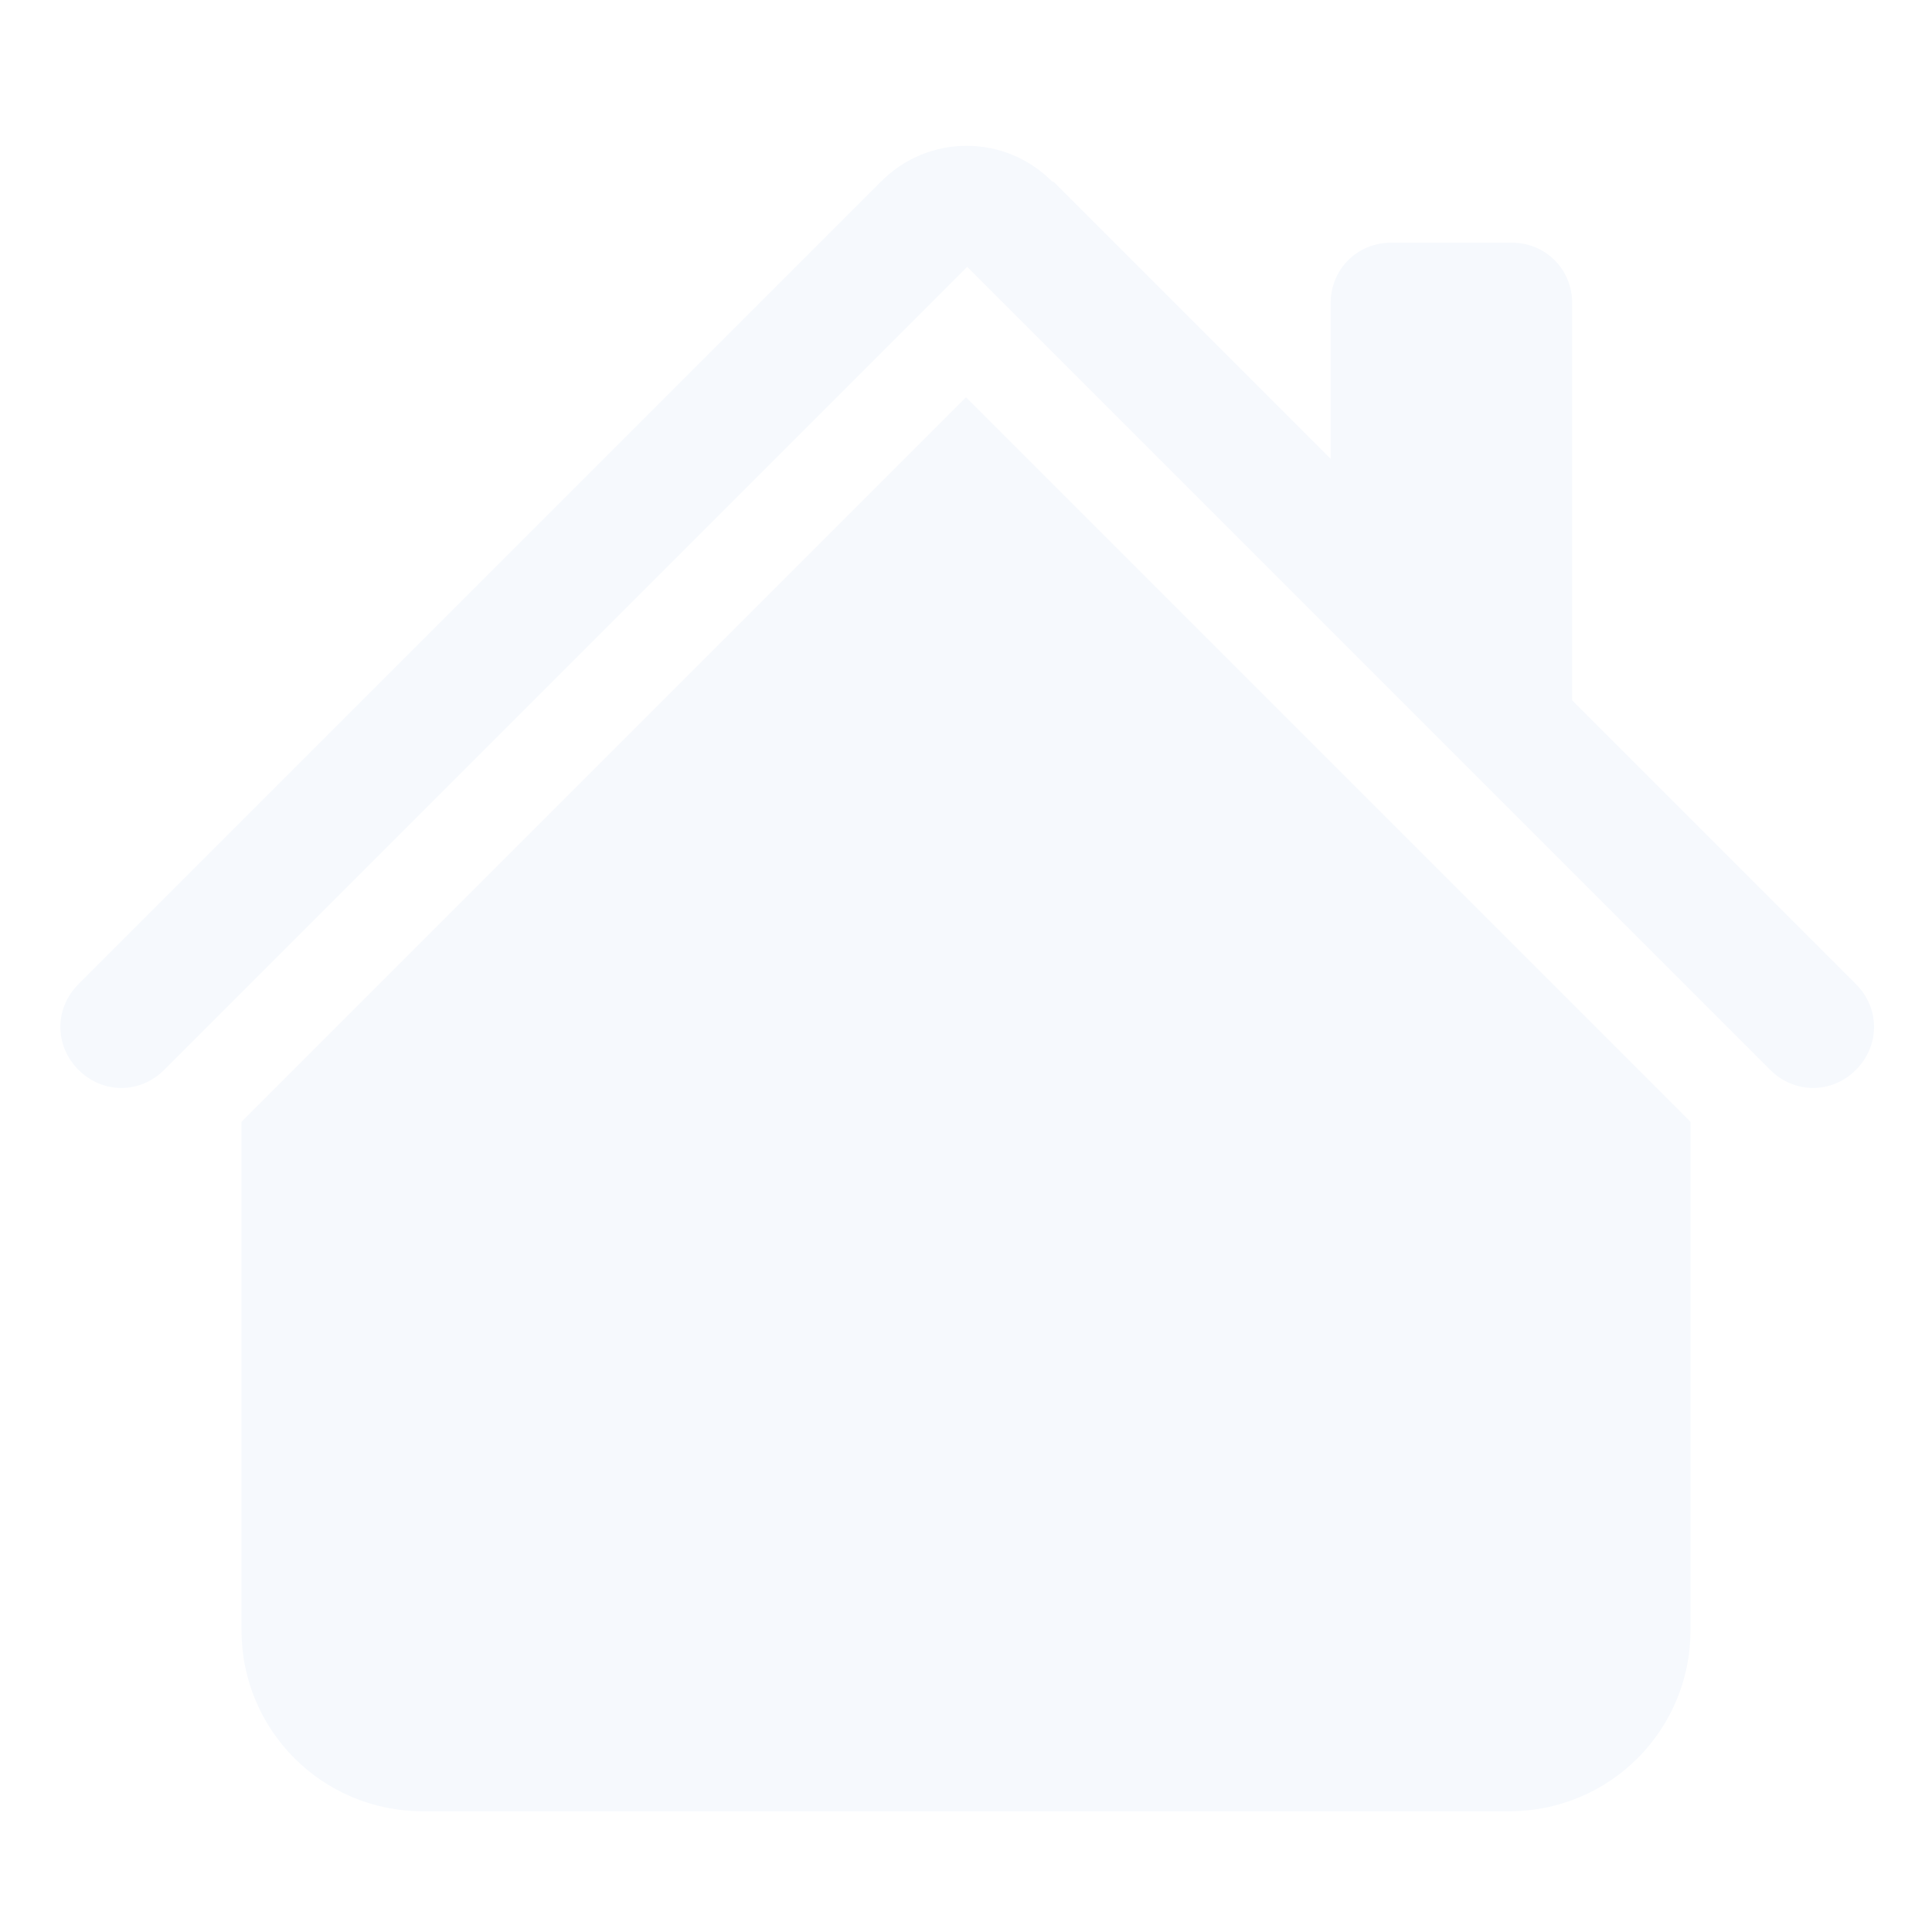
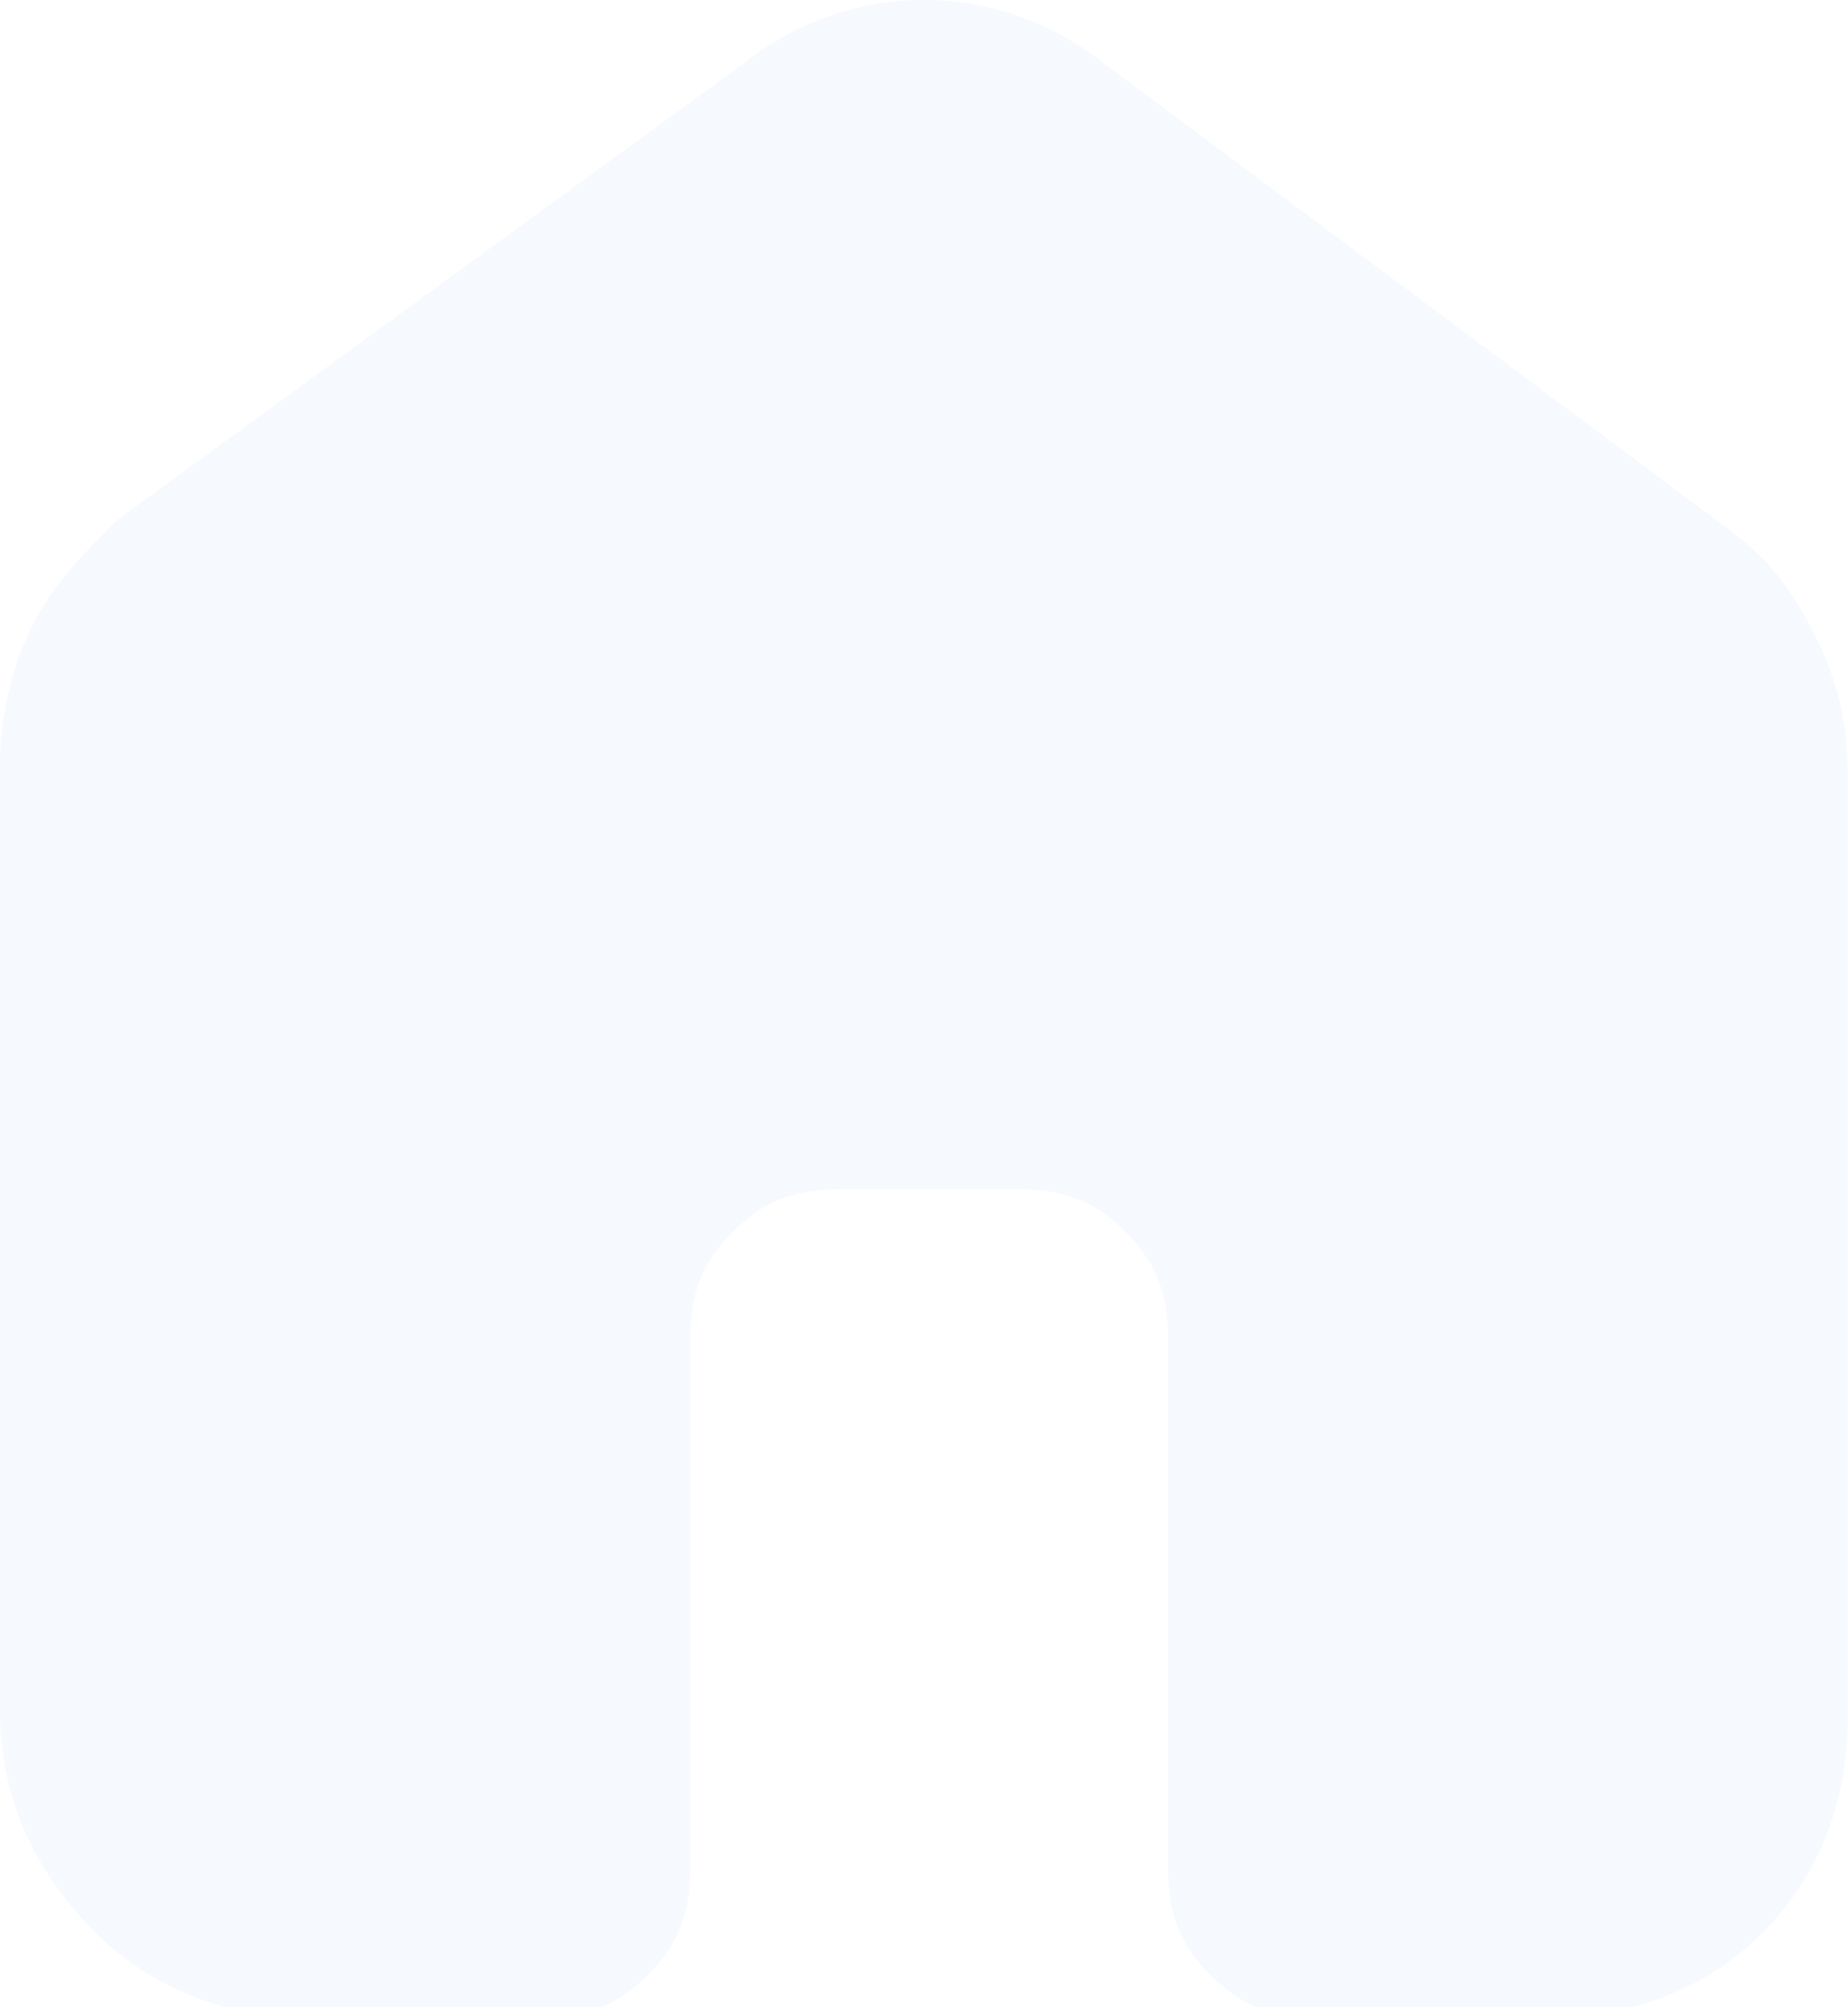
- <svg xmlns="http://www.w3.org/2000/svg" id="Layer_1" version="1.1" viewBox="0 0 16 16">
-   <path d="M8.71,1.5c-.39-.39-1.02-.39-1.41,0L.65,8.15c-.2.2-.2.51,0,.71.2.2.51.2.71,0h0l6.65-6.65,6.65,6.65c.2.2.51.2.71,0s.2-.51,0-.71l-2.35-2.35v-3.29c0-.28-.22-.5-.5-.5h-1c-.28,0-.5.22-.5.5v1.29l-2.29-2.29Z" fill="#f6f9fd" />
-   <path d="M8,3.29l6,6v4.21c0,.83-.67,1.5-1.5,1.5H3.5c-.83,0-1.5-.67-1.5-1.5v-4.21l6-6Z" fill="#f6f9fd" />
+ <svg xmlns="http://www.w3.org/2000/svg" id="Layer_1" version="1.1" viewBox="0 0 17.4 18.9">
+   <defs>
+     <style>
+       .st0 {
+         fill: #f6f9fd;
+       }
+     </style>
+   </defs>
+   <path class="st0" d="M0,16.1V7.2c0-.4.1-.9.3-1.3.2-.4.5-.7.8-1L7,.6c.5-.4,1.1-.6,1.7-.6s1.2.2,1.7.6l5.9,4.4c.4.3.6.6.8,1s.3.8.3,1.3v8.9c0,.8-.3,1.5-.8,2-.5.5-1.2.8-2,.8h-2.2c-.4,0-.7-.1-1-.4-.3-.3-.4-.6-.4-1v-5c0-.4-.1-.7-.4-1-.3-.3-.6-.4-1-.4h-1.7c-.4,0-.7.1-1,.4-.3.3-.4.6-.4,1v5c0,.4-.1.7-.4,1-.3.3-.6.4-1,.4h-2.2c-.8,0-1.5-.3-2-.8C.3,17.6,0,16.9,0,16.1Z" />
</svg>
